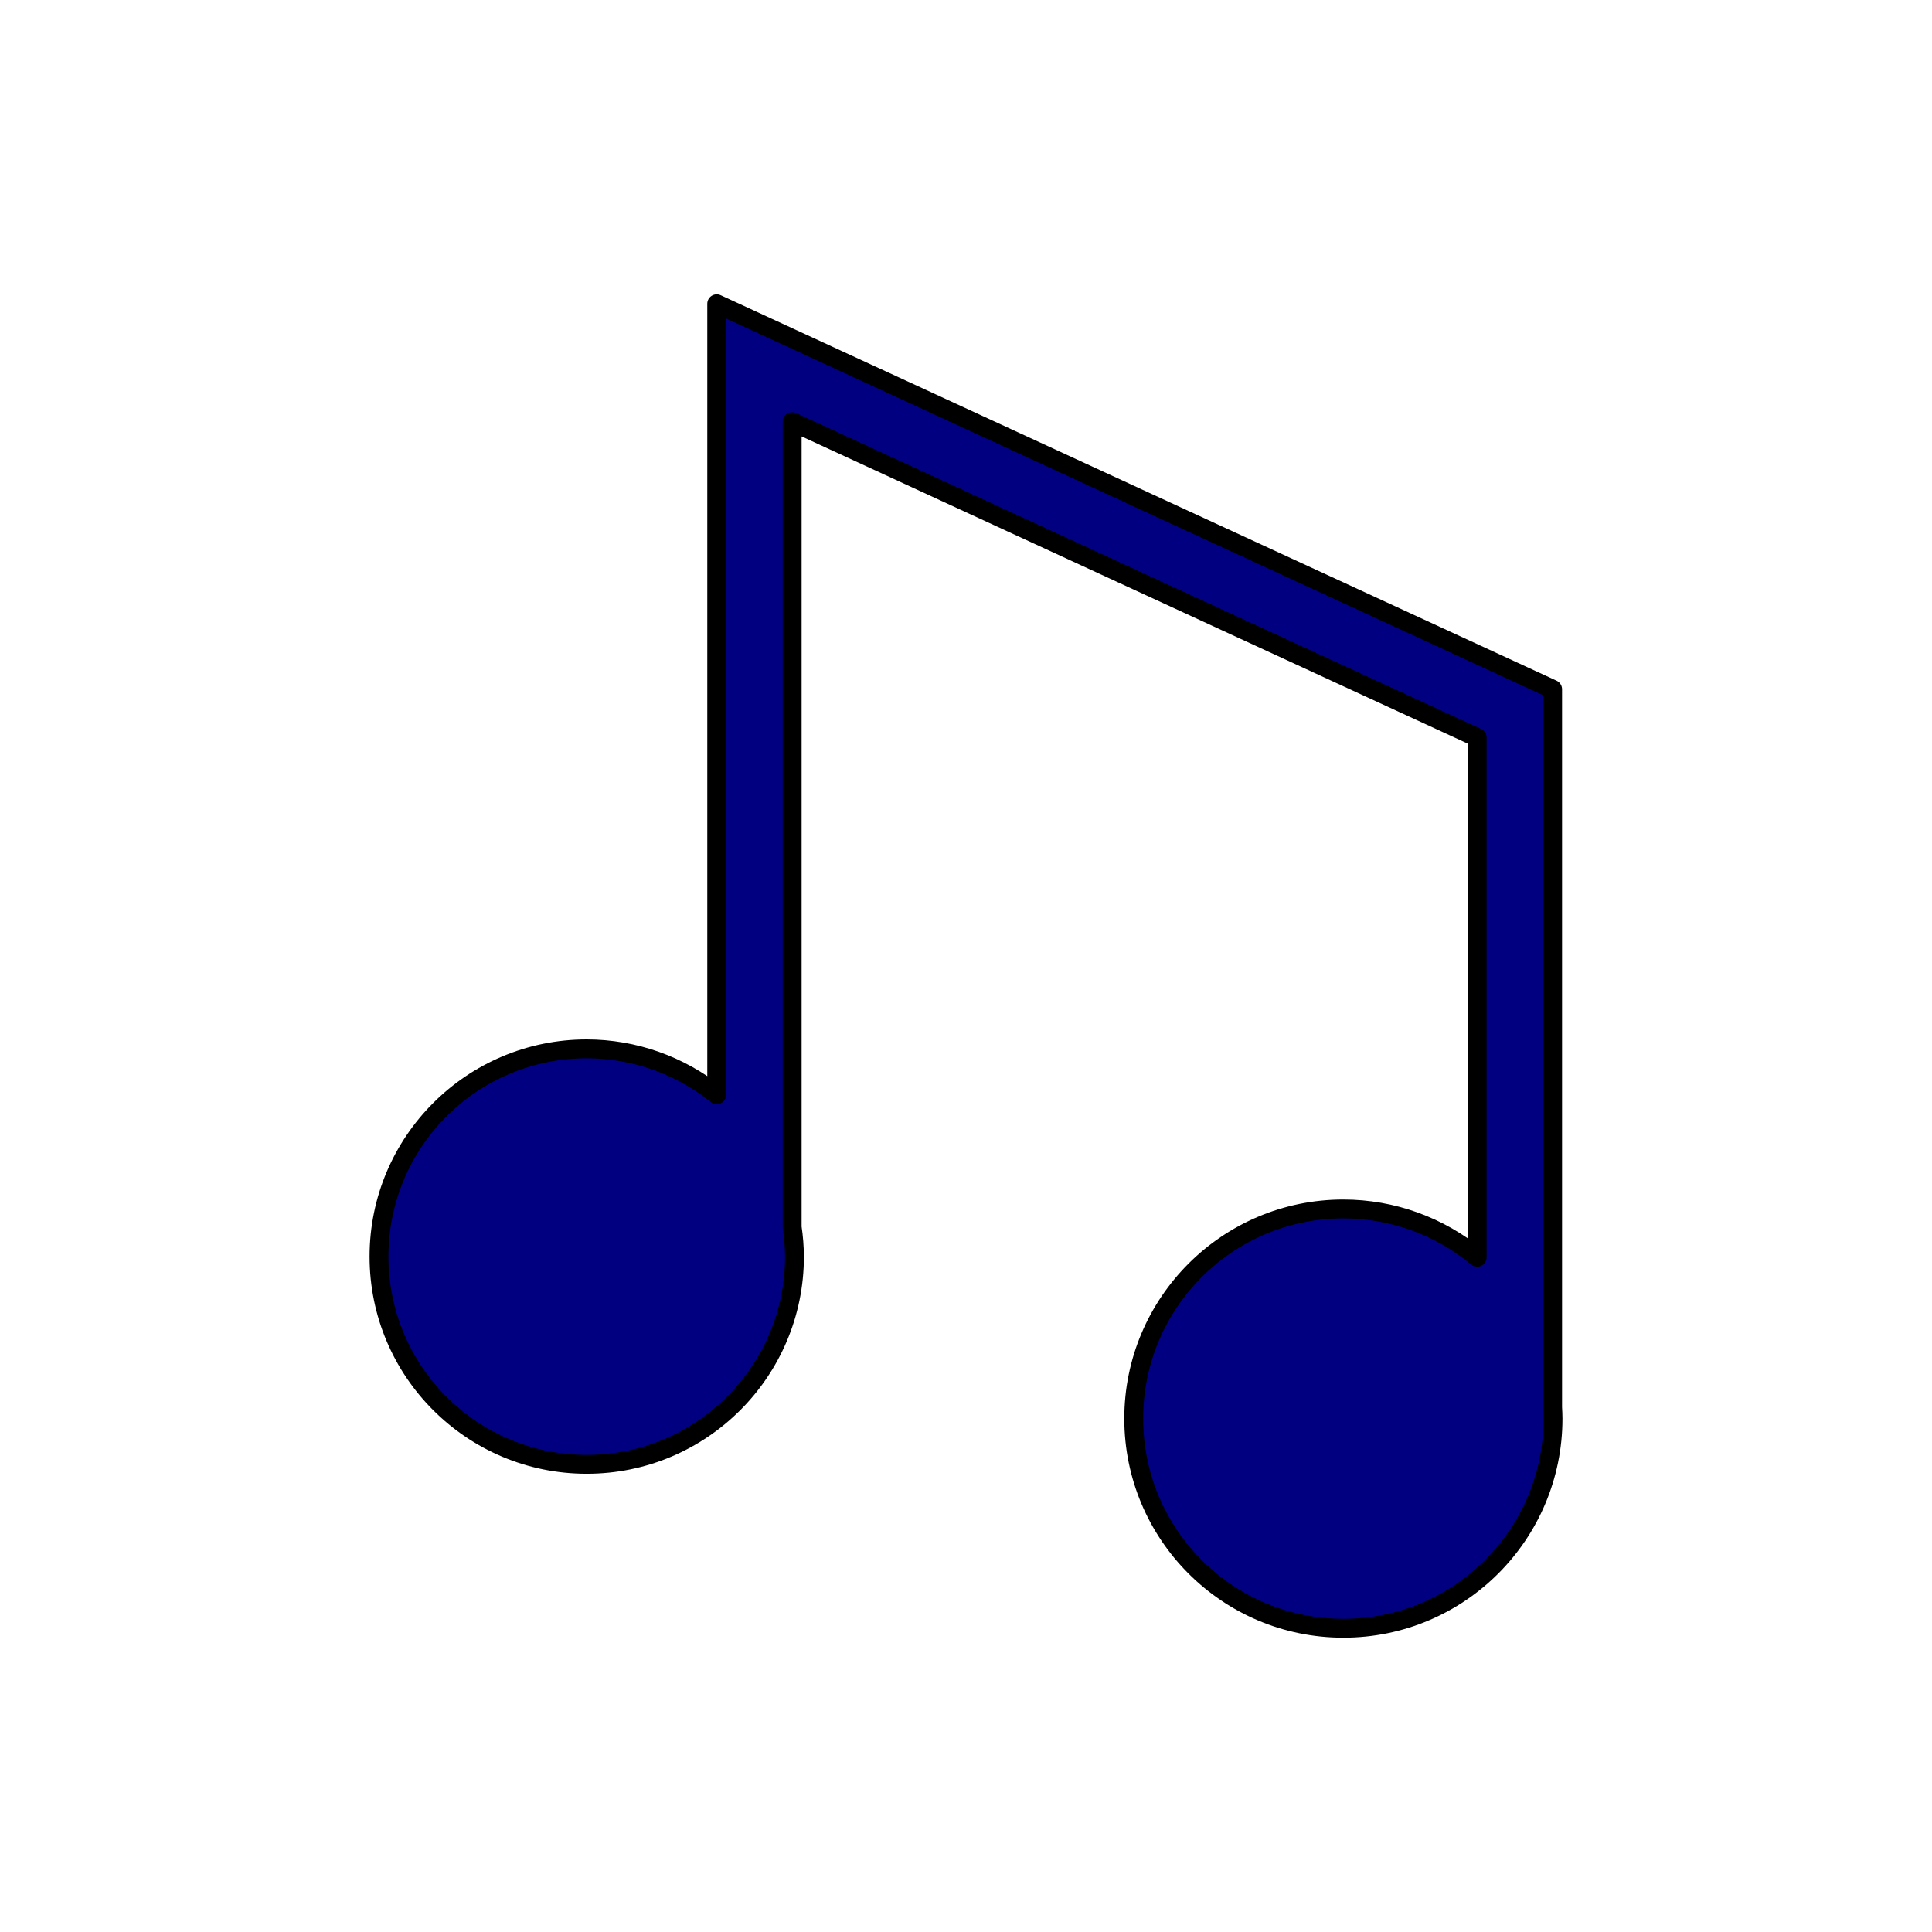
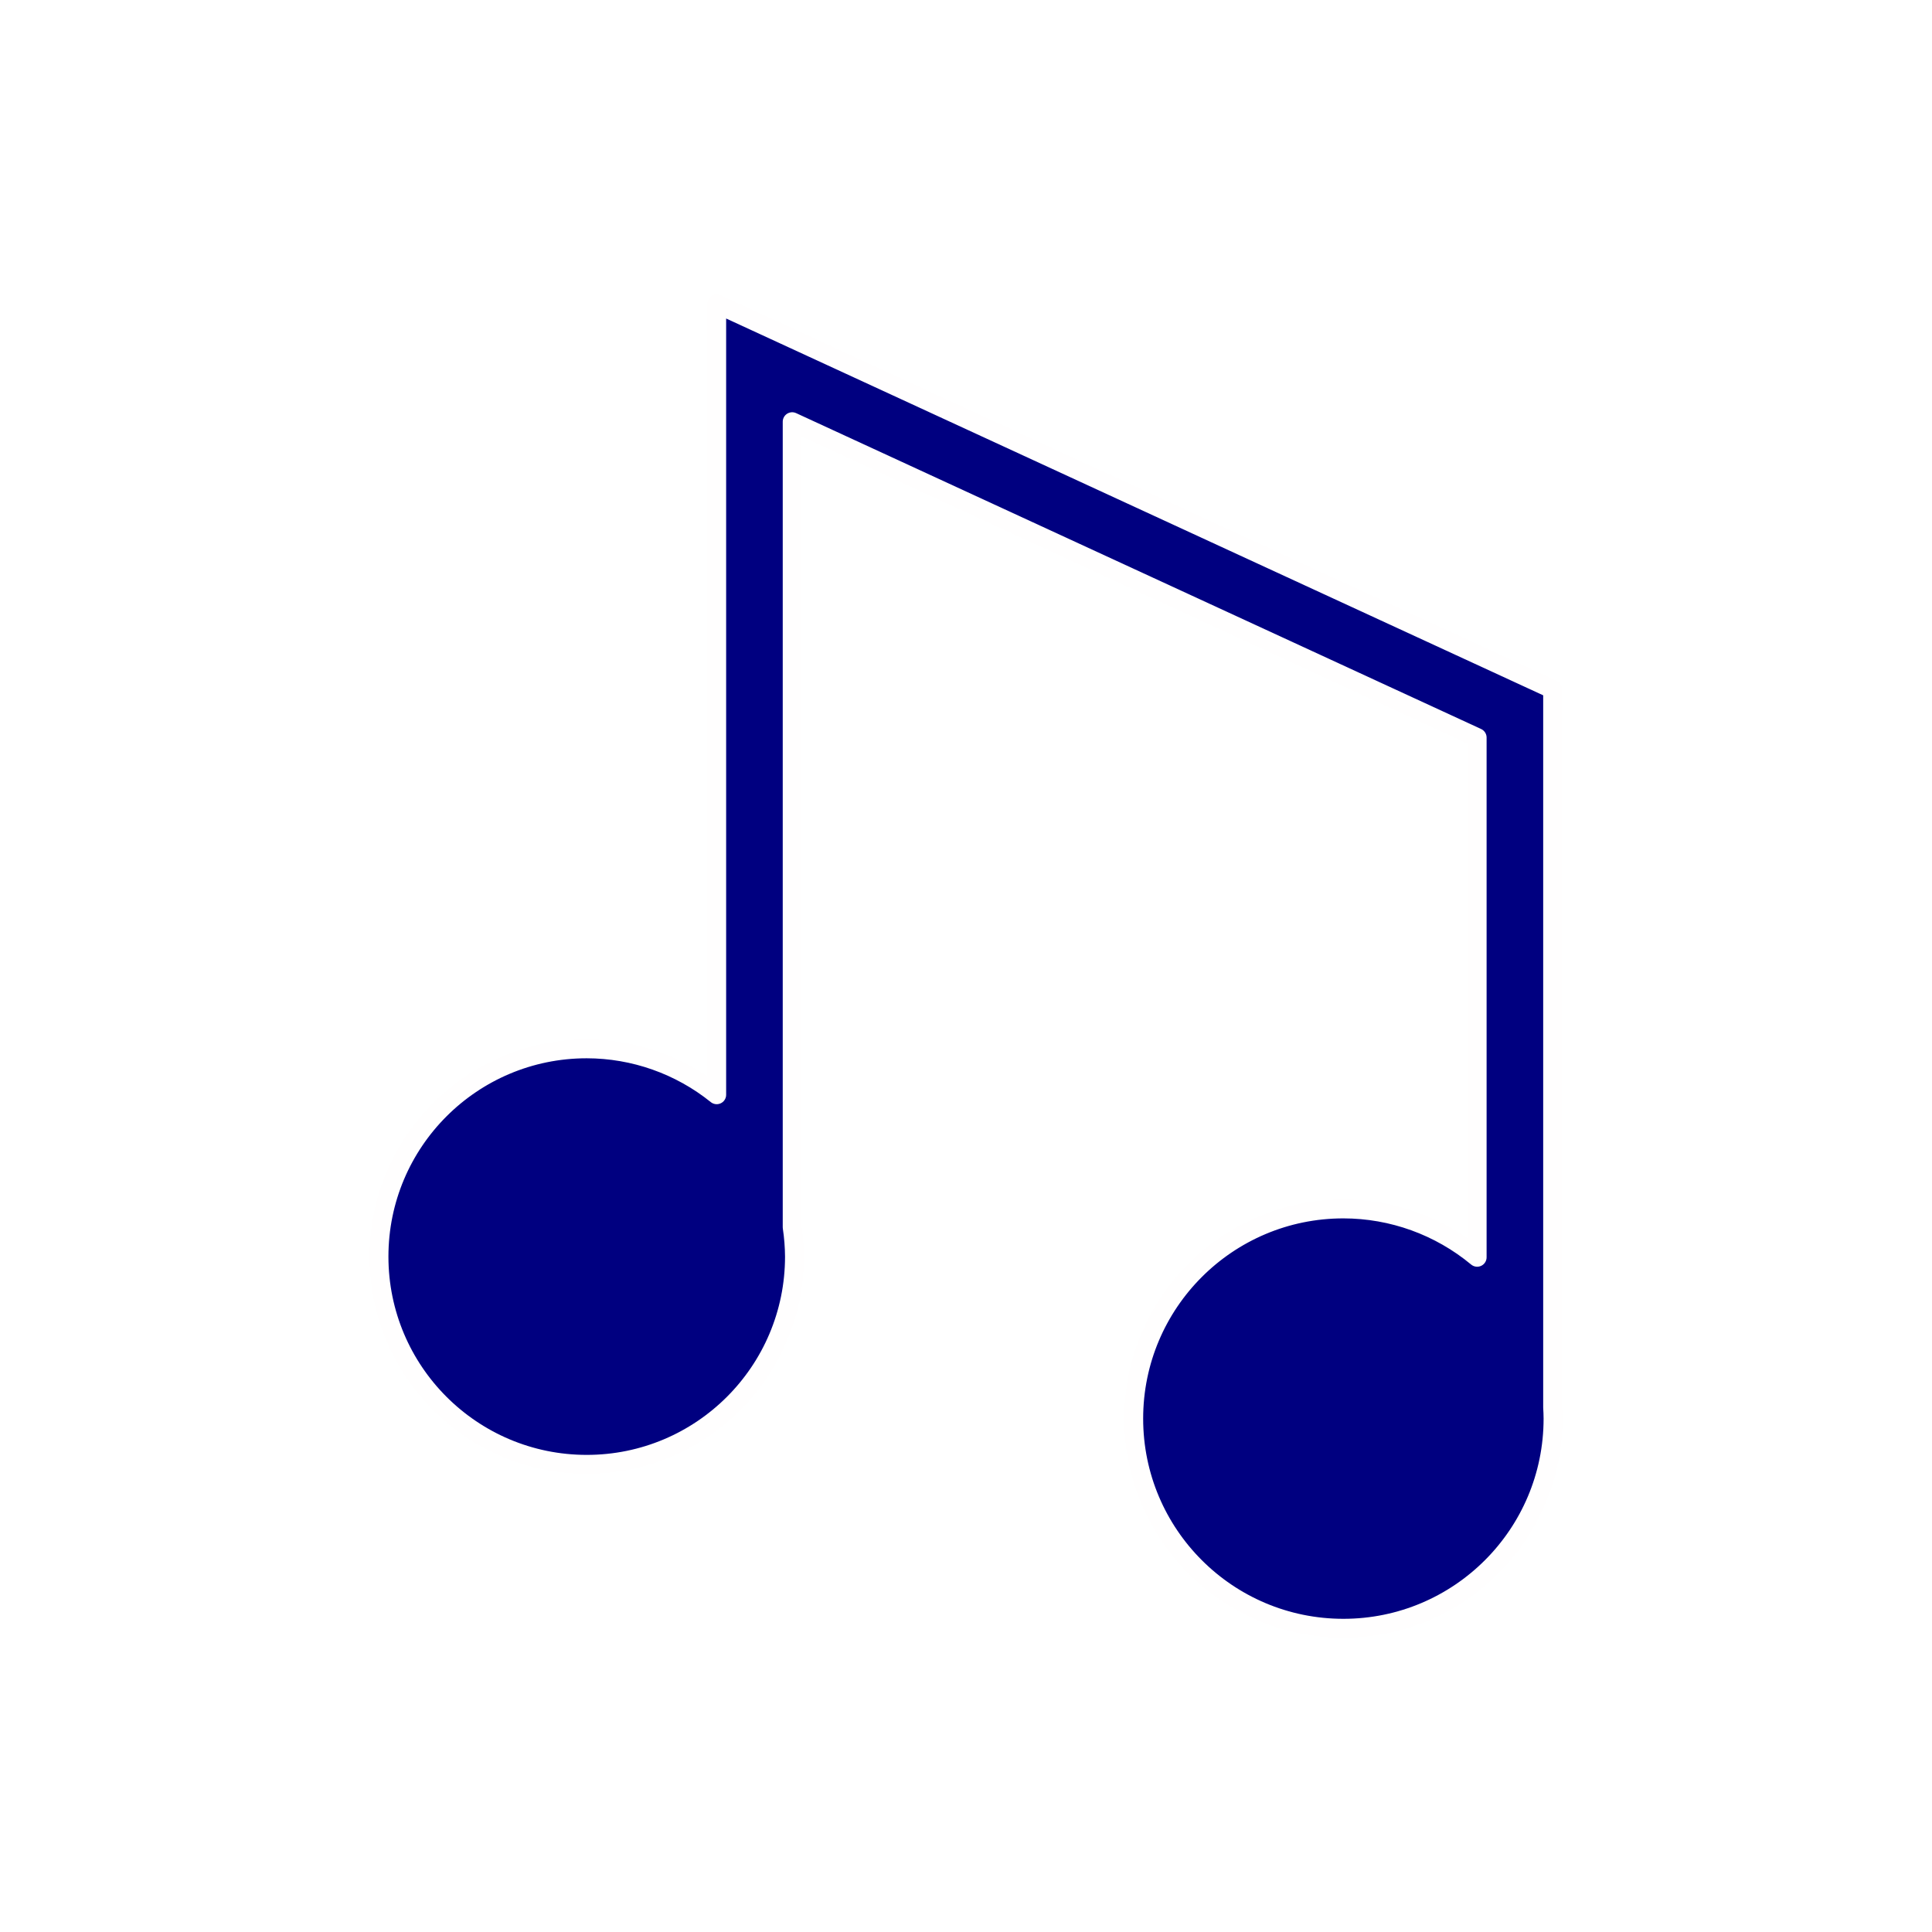
<svg xmlns="http://www.w3.org/2000/svg" width="512" height="512" viewBox="0 0 135.467 135.467" version="1.1" id="svg8">
  <defs id="defs2" />
  <g id="layer1" transform="translate(0,-161.5333)">
-     <path style="color:#000000;font-style:normal;font-variant:normal;font-weight:normal;font-stretch:normal;font-size:medium;line-height:normal;font-family:sans-serif;font-variant-ligatures:normal;font-variant-position:normal;font-variant-caps:normal;font-variant-numeric:normal;font-variant-alternates:normal;font-feature-settings:normal;text-indent:0;text-align:start;text-decoration:none;text-decoration-line:none;text-decoration-style:solid;text-decoration-color:#000000;letter-spacing:normal;word-spacing:normal;text-transform:none;writing-mode:lr-tb;direction:ltr;text-orientation:mixed;dominant-baseline:auto;baseline-shift:baseline;text-anchor:start;white-space:normal;shape-padding:0;clip-rule:nonzero;display:inline;overflow:visible;visibility:visible;opacity:1;isolation:auto;mix-blend-mode:normal;color-interpolation:sRGB;color-interpolation-filters:linearRGB;solid-color:#000000;solid-opacity:1;vector-effect:none;fill:#000080;fill-opacity:1;fill-rule:nonzero;stroke:#000000;stroke-width:1.323;stroke-linecap:butt;stroke-linejoin:round;stroke-miterlimit:4;stroke-dasharray:none;stroke-dashoffset:0;stroke-opacity:1;color-rendering:auto;image-rendering:auto;shape-rendering:auto;text-rendering:auto;enable-background:accumulate" d="m 50.254,182.833 v 55.462 a 14.566,14.566 0 0 0 -9.114,-3.219 14.566,14.566 0 0 0 -14.566,14.566 14.566,14.566 0 0 0 14.566,14.566 14.566,14.566 0 0 0 14.566,-14.566 14.566,14.566 0 0 0 -0.161,-2.059 v -56.482 l 48.03,22.149 v 36.441 a 14.7,14.7 0 0 0 -9.381,-3.389 14.7,14.7 0 0 0 -14.7,14.7 14.7,14.7 0 0 0 14.7,14.7 14.7,14.7 0 0 0 14.7,-14.7 14.7,14.7 0 0 0 -0.028,-0.791 v -50.348 z" id="path819" />
+     <path style="color:#000000;font-style:normal;font-variant:normal;font-weight:normal;font-stretch:normal;font-size:medium;line-height:normal;font-family:sans-serif;font-variant-ligatures:normal;font-variant-position:normal;font-variant-caps:normal;font-variant-numeric:normal;font-variant-alternates:normal;font-feature-settings:normal;text-indent:0;text-align:start;text-decoration:none;text-decoration-line:none;text-decoration-style:solid;text-decoration-color:#000000;letter-spacing:normal;word-spacing:normal;text-transform:none;writing-mode:lr-tb;direction:ltr;text-orientation:mixed;dominant-baseline:auto;baseline-shift:baseline;text-anchor:start;white-space:normal;shape-padding:0;clip-rule:nonzero;display:inline;overflow:visible;visibility:visible;opacity:1;isolation:auto;mix-blend-mode:normal;color-interpolation:sRGB;color-interpolation-filters:linearRGB;solid-color:#000000;solid-opacity:1;vector-effect:none;fill:#000080;fill-opacity:1;fill-rule:nonzero;stroke:#fffefe;stroke-width:1.323;stroke-linecap:butt;stroke-linejoin:round;stroke-miterlimit:4;stroke-dasharray:none;stroke-dashoffset:0;stroke-opacity:1;color-rendering:auto;image-rendering:auto;shape-rendering:auto;text-rendering:auto;enable-background:accumulate" d="m 50.254,182.833 v 55.462 a 14.566,14.566 0 0 0 -9.114,-3.219 14.566,14.566 0 0 0 -14.566,14.566 14.566,14.566 0 0 0 14.566,14.566 14.566,14.566 0 0 0 14.566,-14.566 14.566,14.566 0 0 0 -0.161,-2.059 v -56.482 l 48.03,22.149 v 36.441 a 14.7,14.7 0 0 0 -9.381,-3.389 14.7,14.7 0 0 0 -14.7,14.7 14.7,14.7 0 0 0 14.7,14.7 14.7,14.7 0 0 0 14.7,-14.7 14.7,14.7 0 0 0 -0.028,-0.791 v -50.348 z" id="path819" />
  </g>
</svg>
